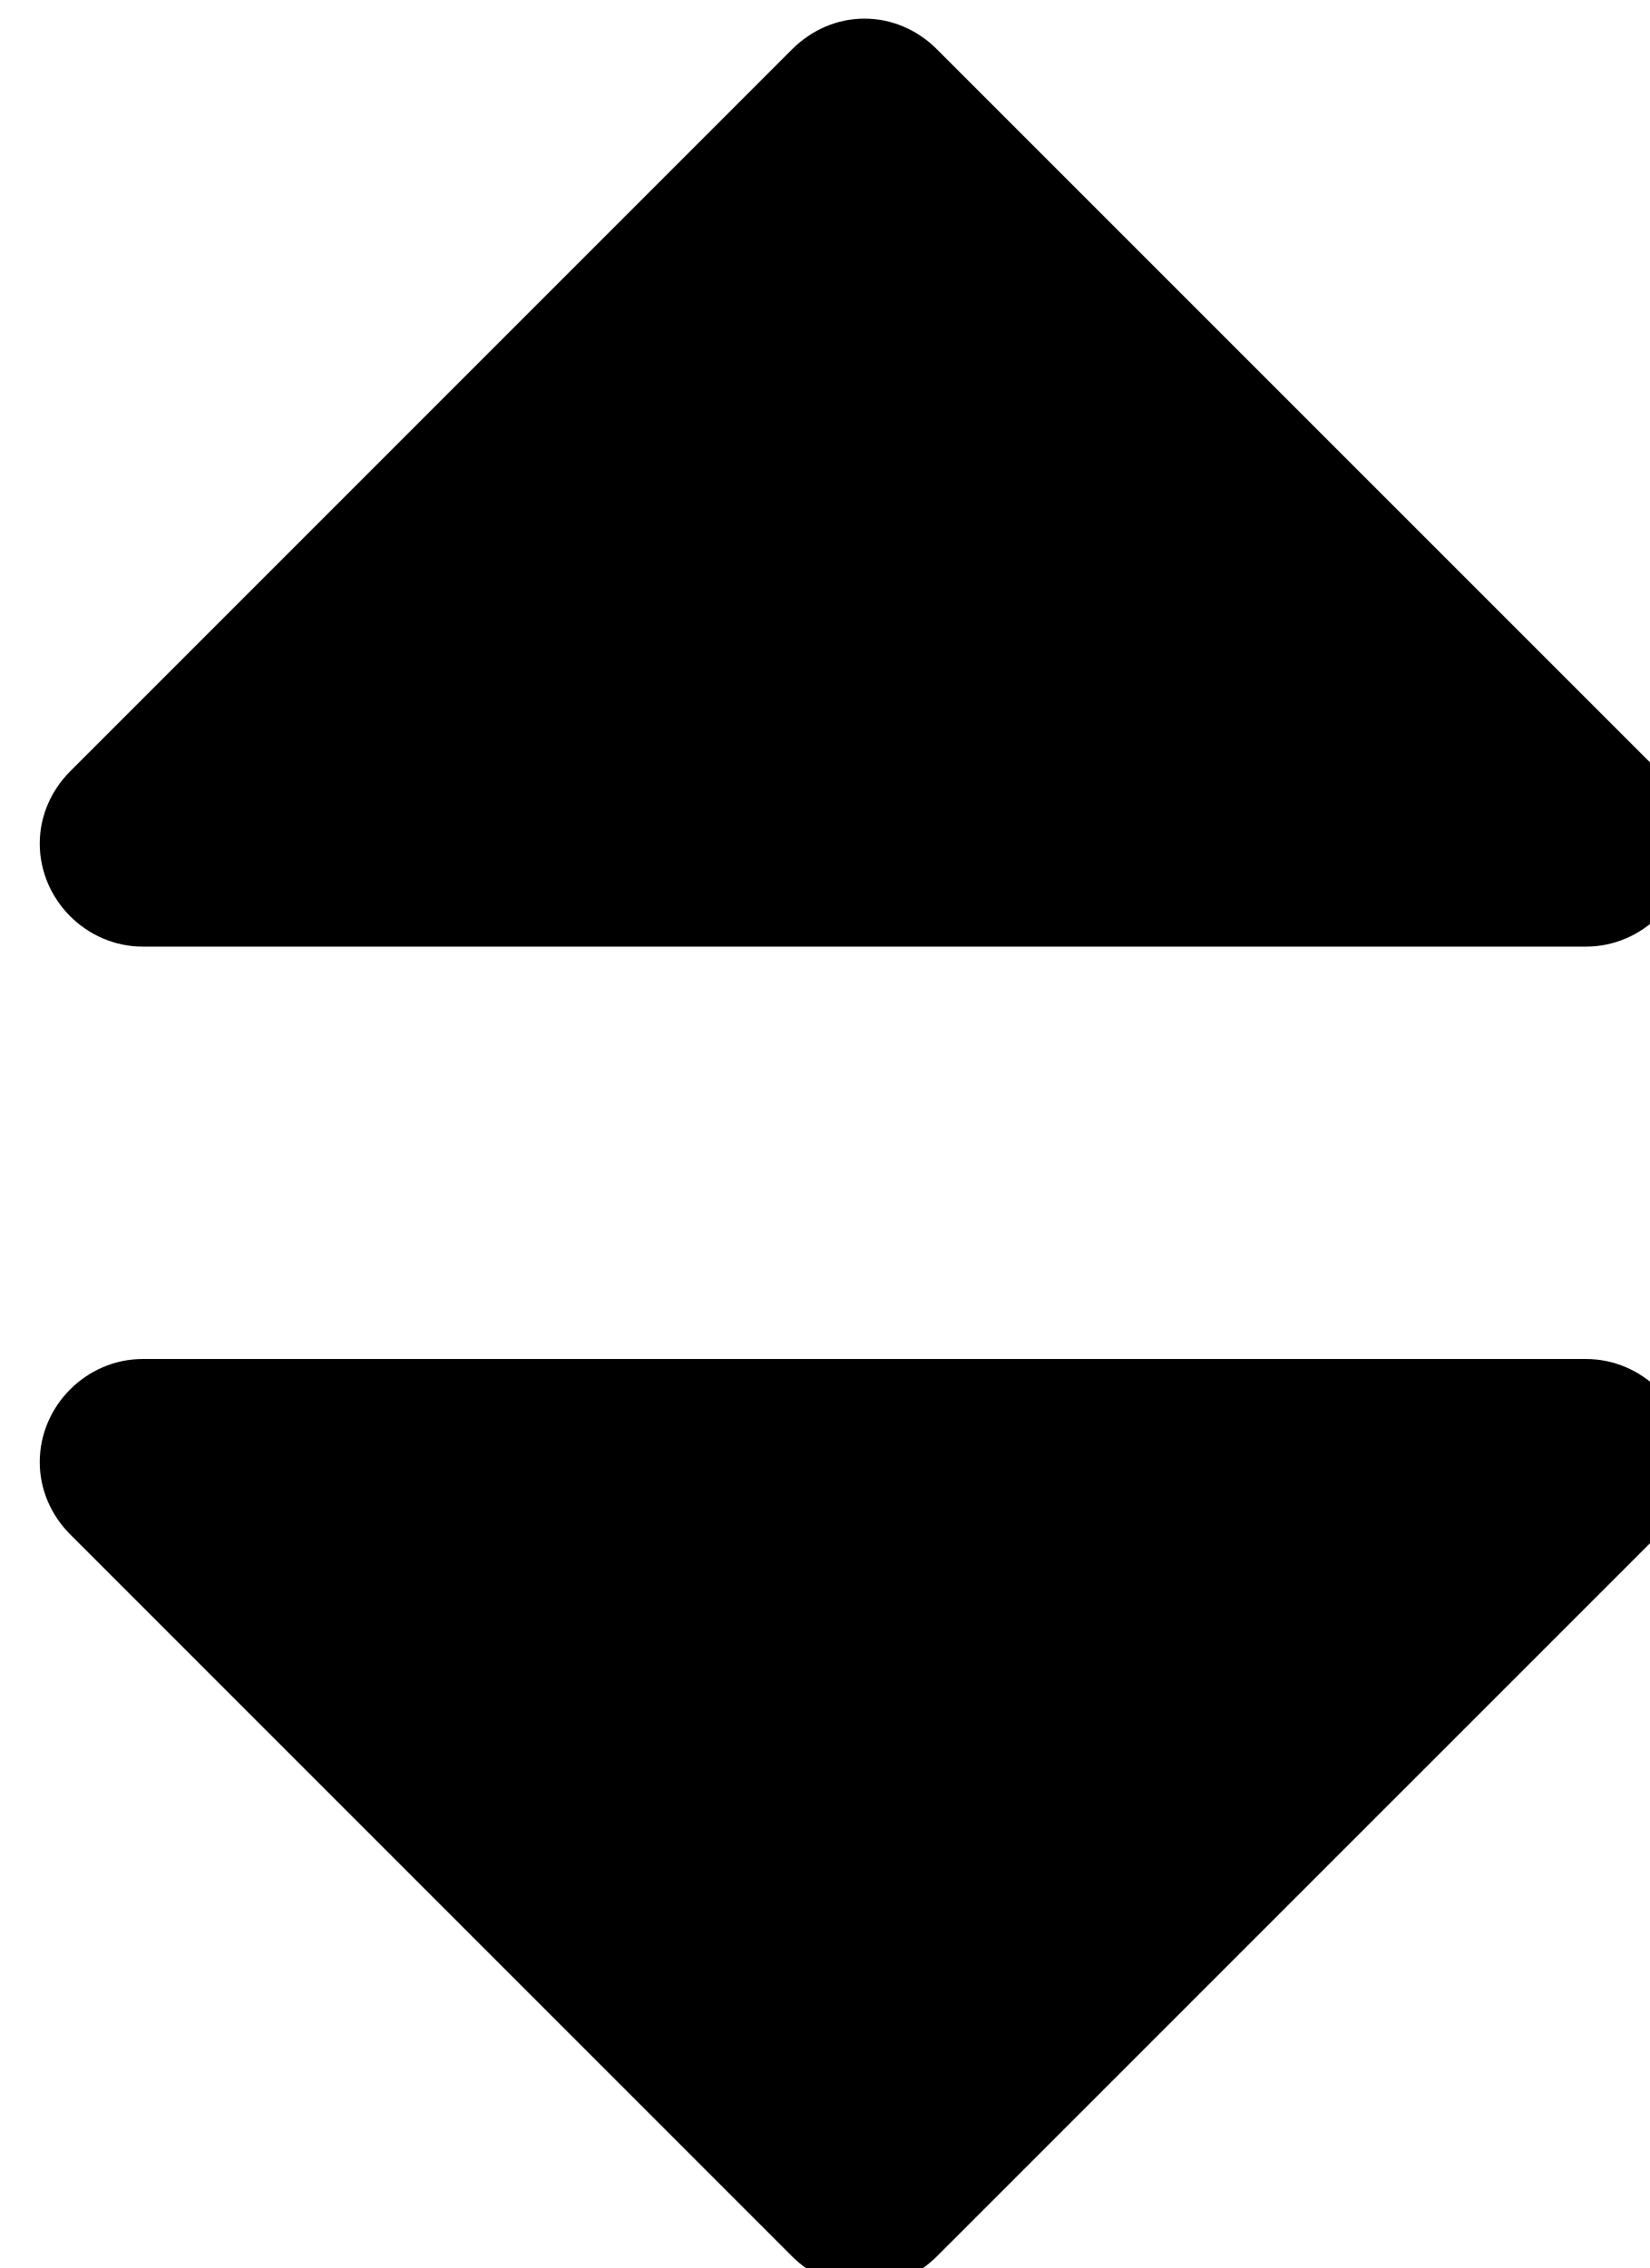
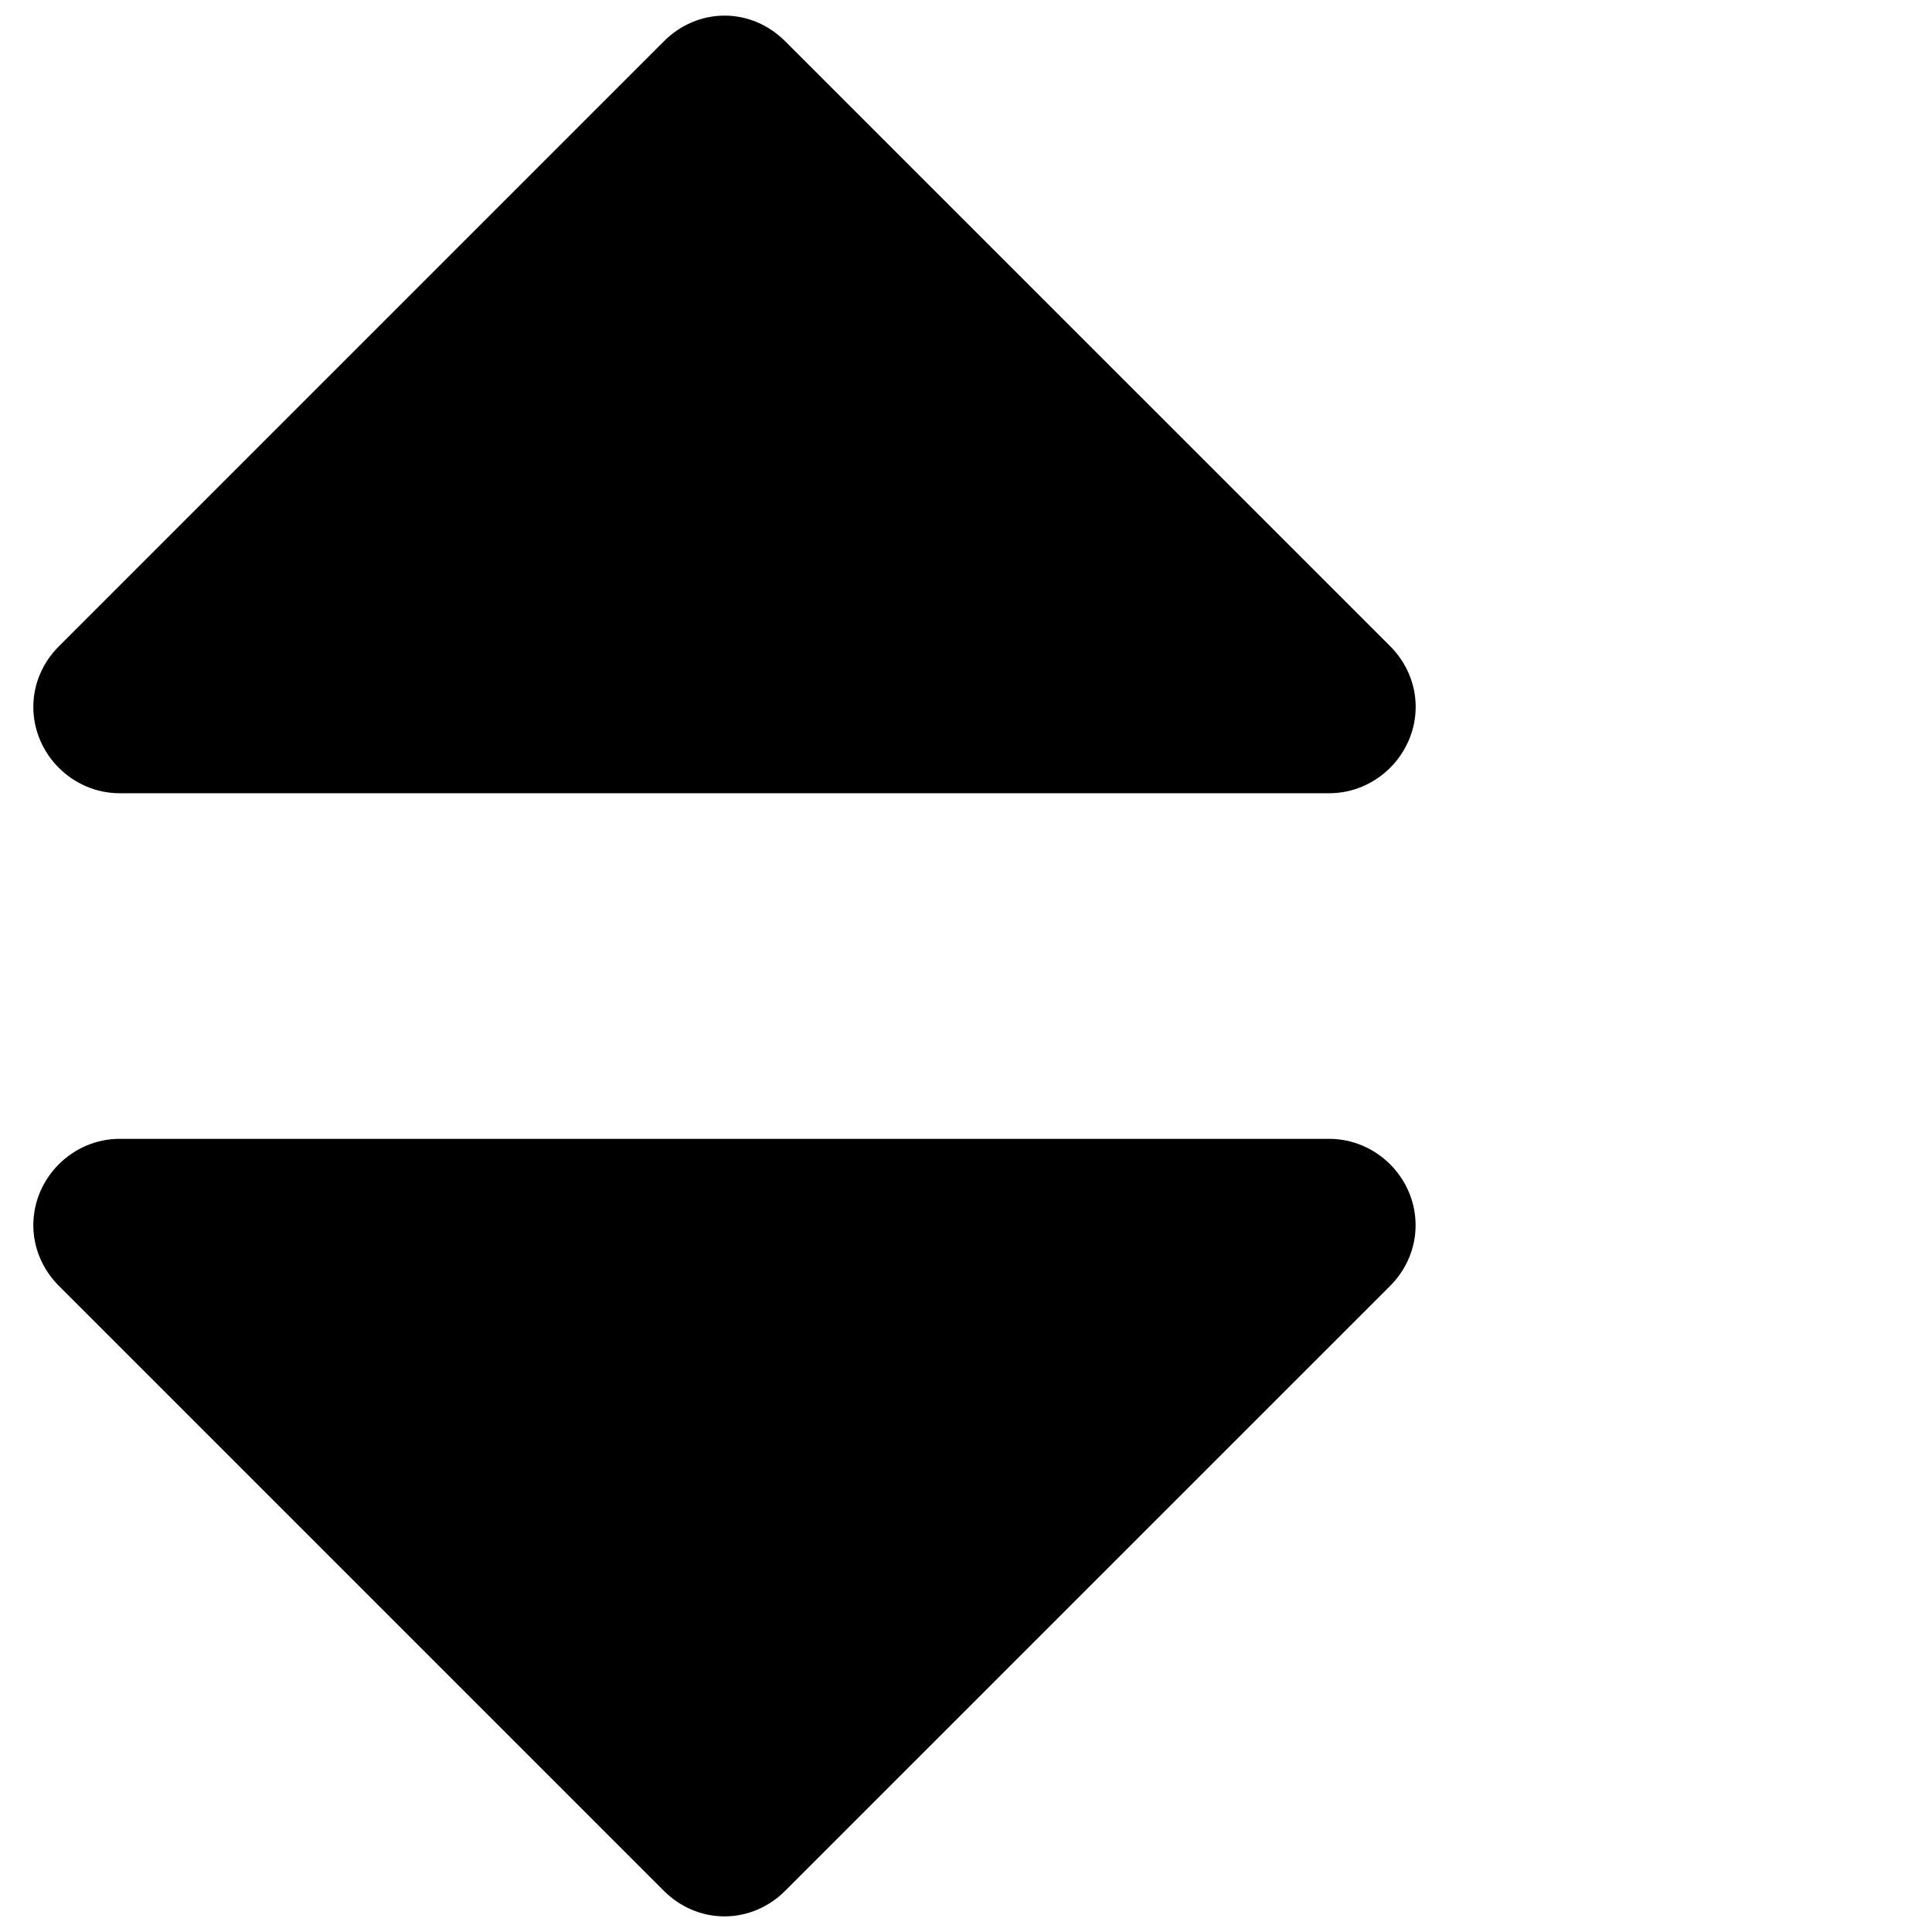
- <svg xmlns="http://www.w3.org/2000/svg">
+ <svg xmlns="http://www.w3.org/2000/svg" viewBox="0 0 24 24">
  <path d="m16.512 9.854h-15.025c-.587 0-1.073-.486-1.073-1.073 0-.285.117-.553.319-.754l7.513-7.513c.201-.202.469-.32.754-.32s.553.117.754.319l7.514 7.513c.201.201.318.469.318.754 0 .587-.486 1.074-1.074 1.074zm.756 6.121-7.514 7.513c-.201.201-.469.318-.754.318s-.553-.117-.754-.318l-7.513-7.513c-.202-.201-.319-.47-.319-.755 0-.587.486-1.073 1.073-1.073h15.024c.588 0 1.074.486 1.074 1.073.001.285-.116.553-.317.755z" />
</svg>
